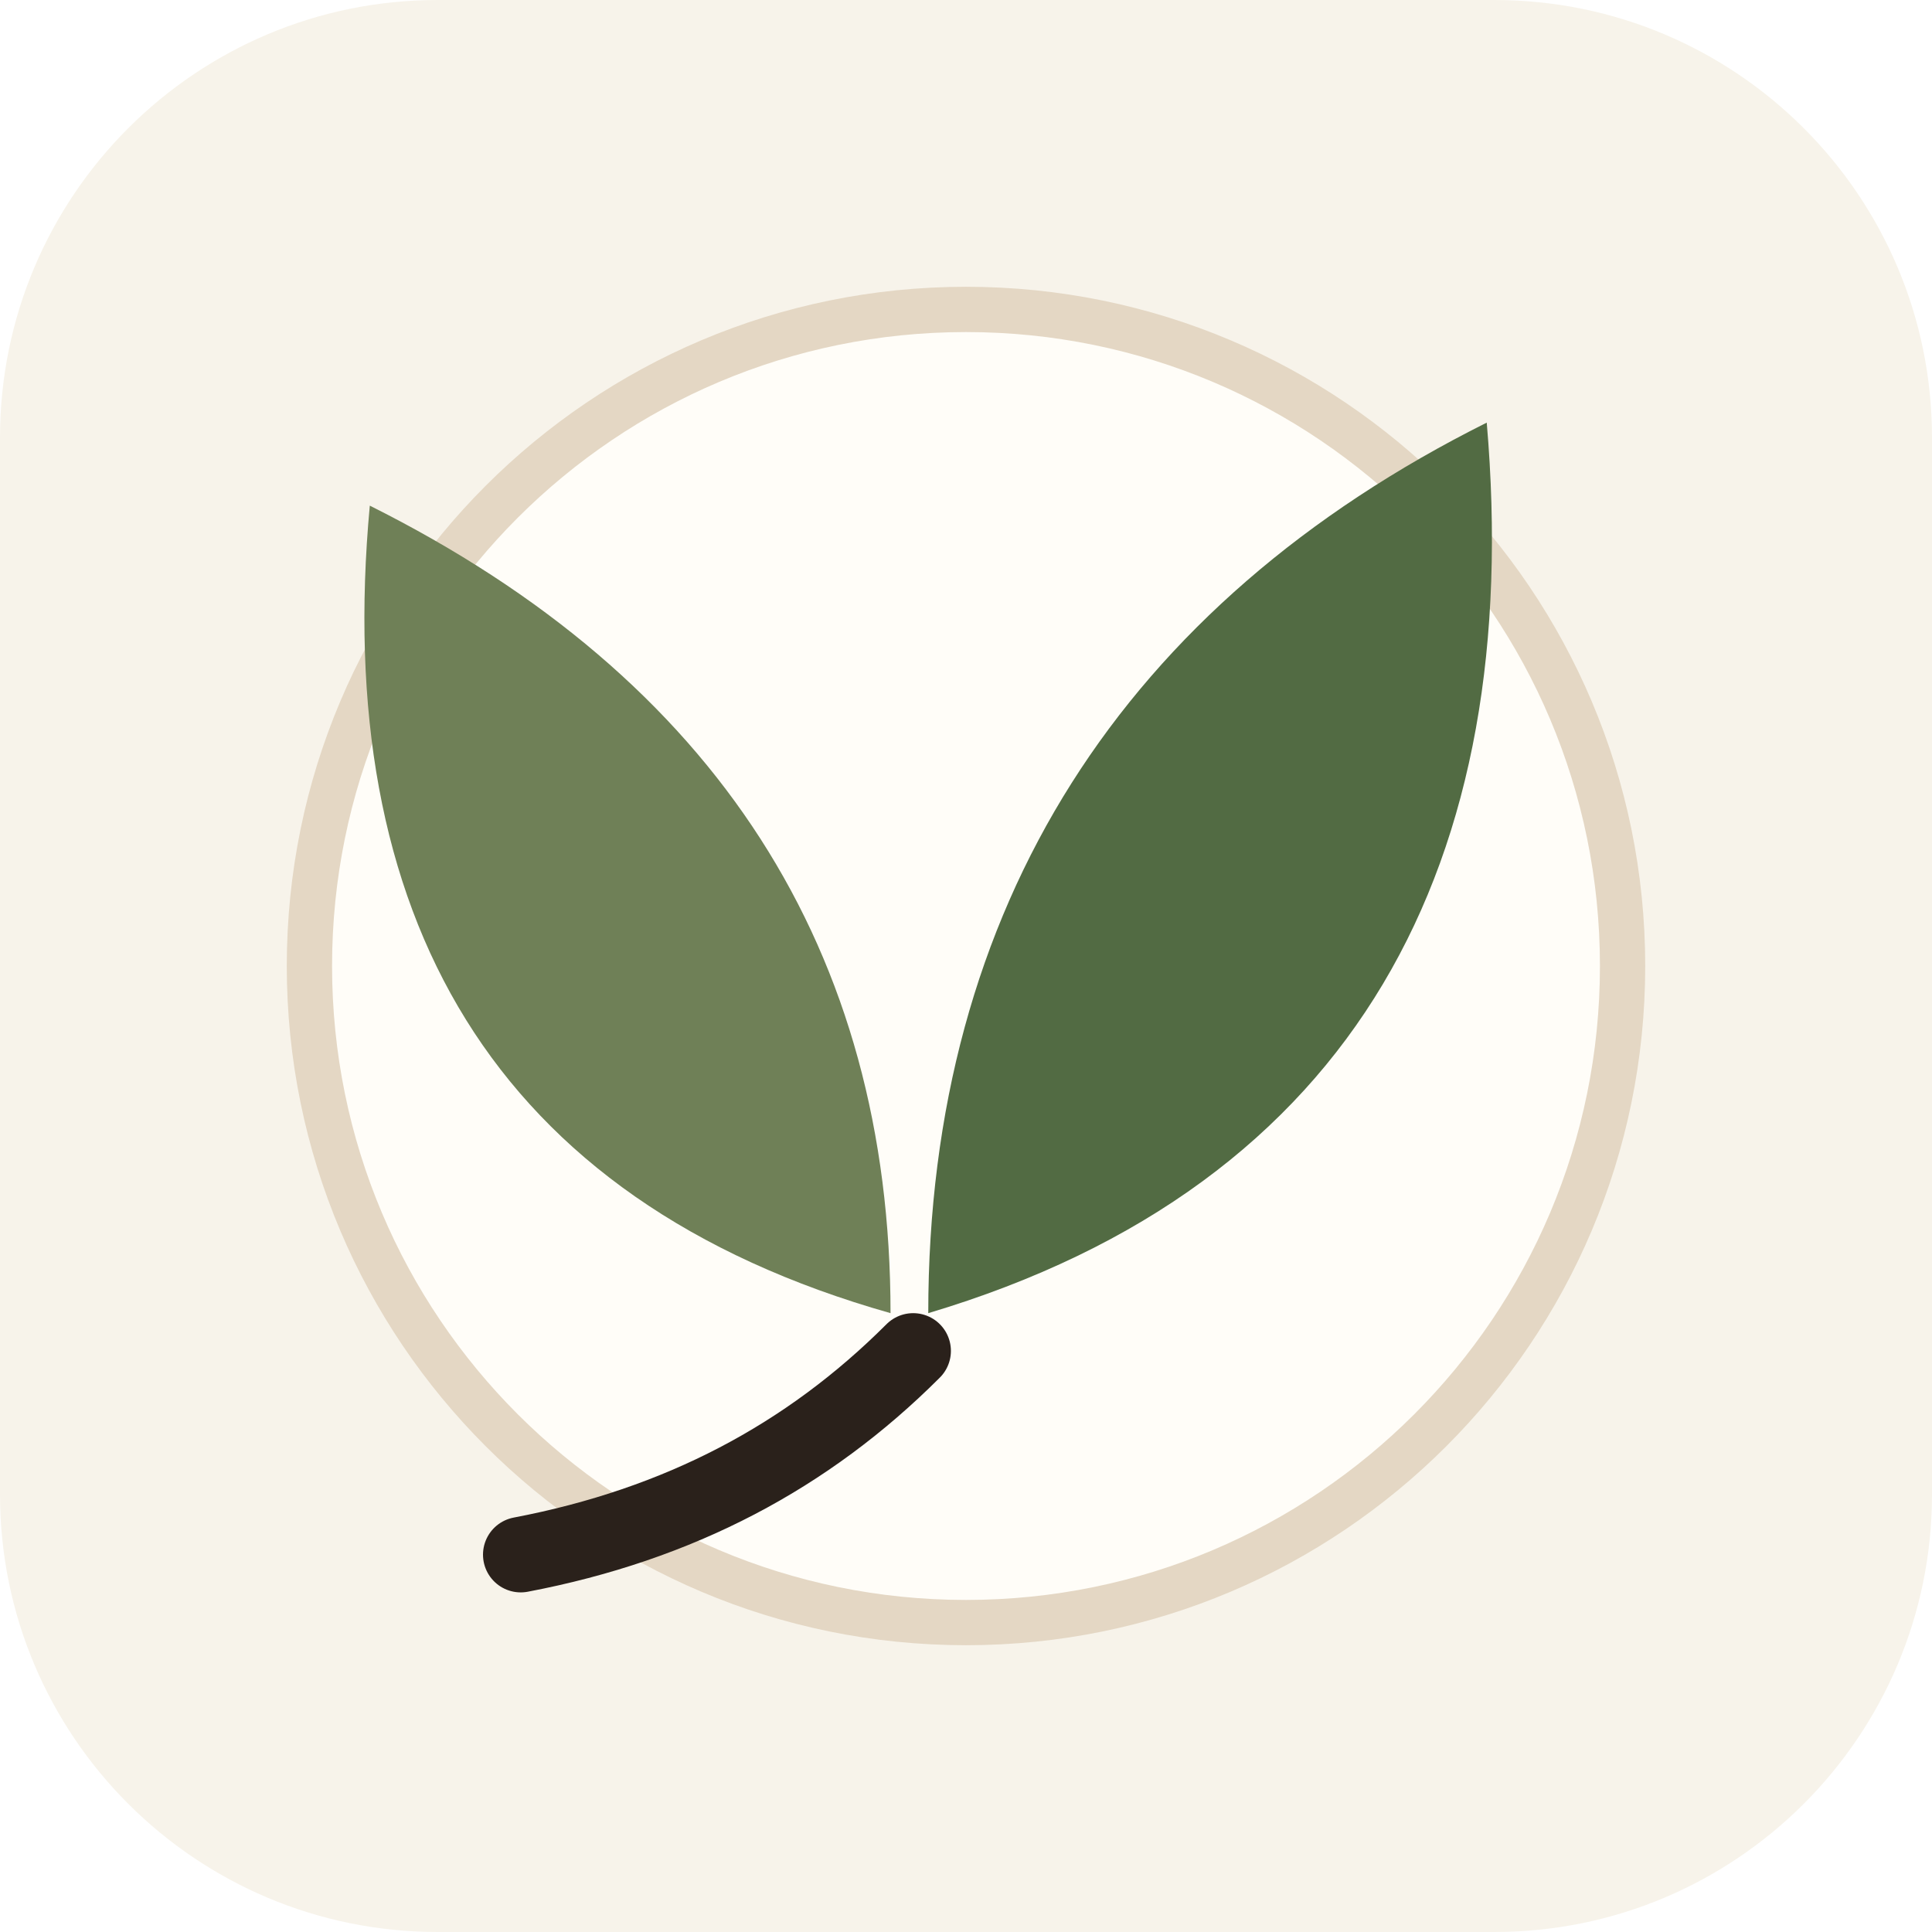
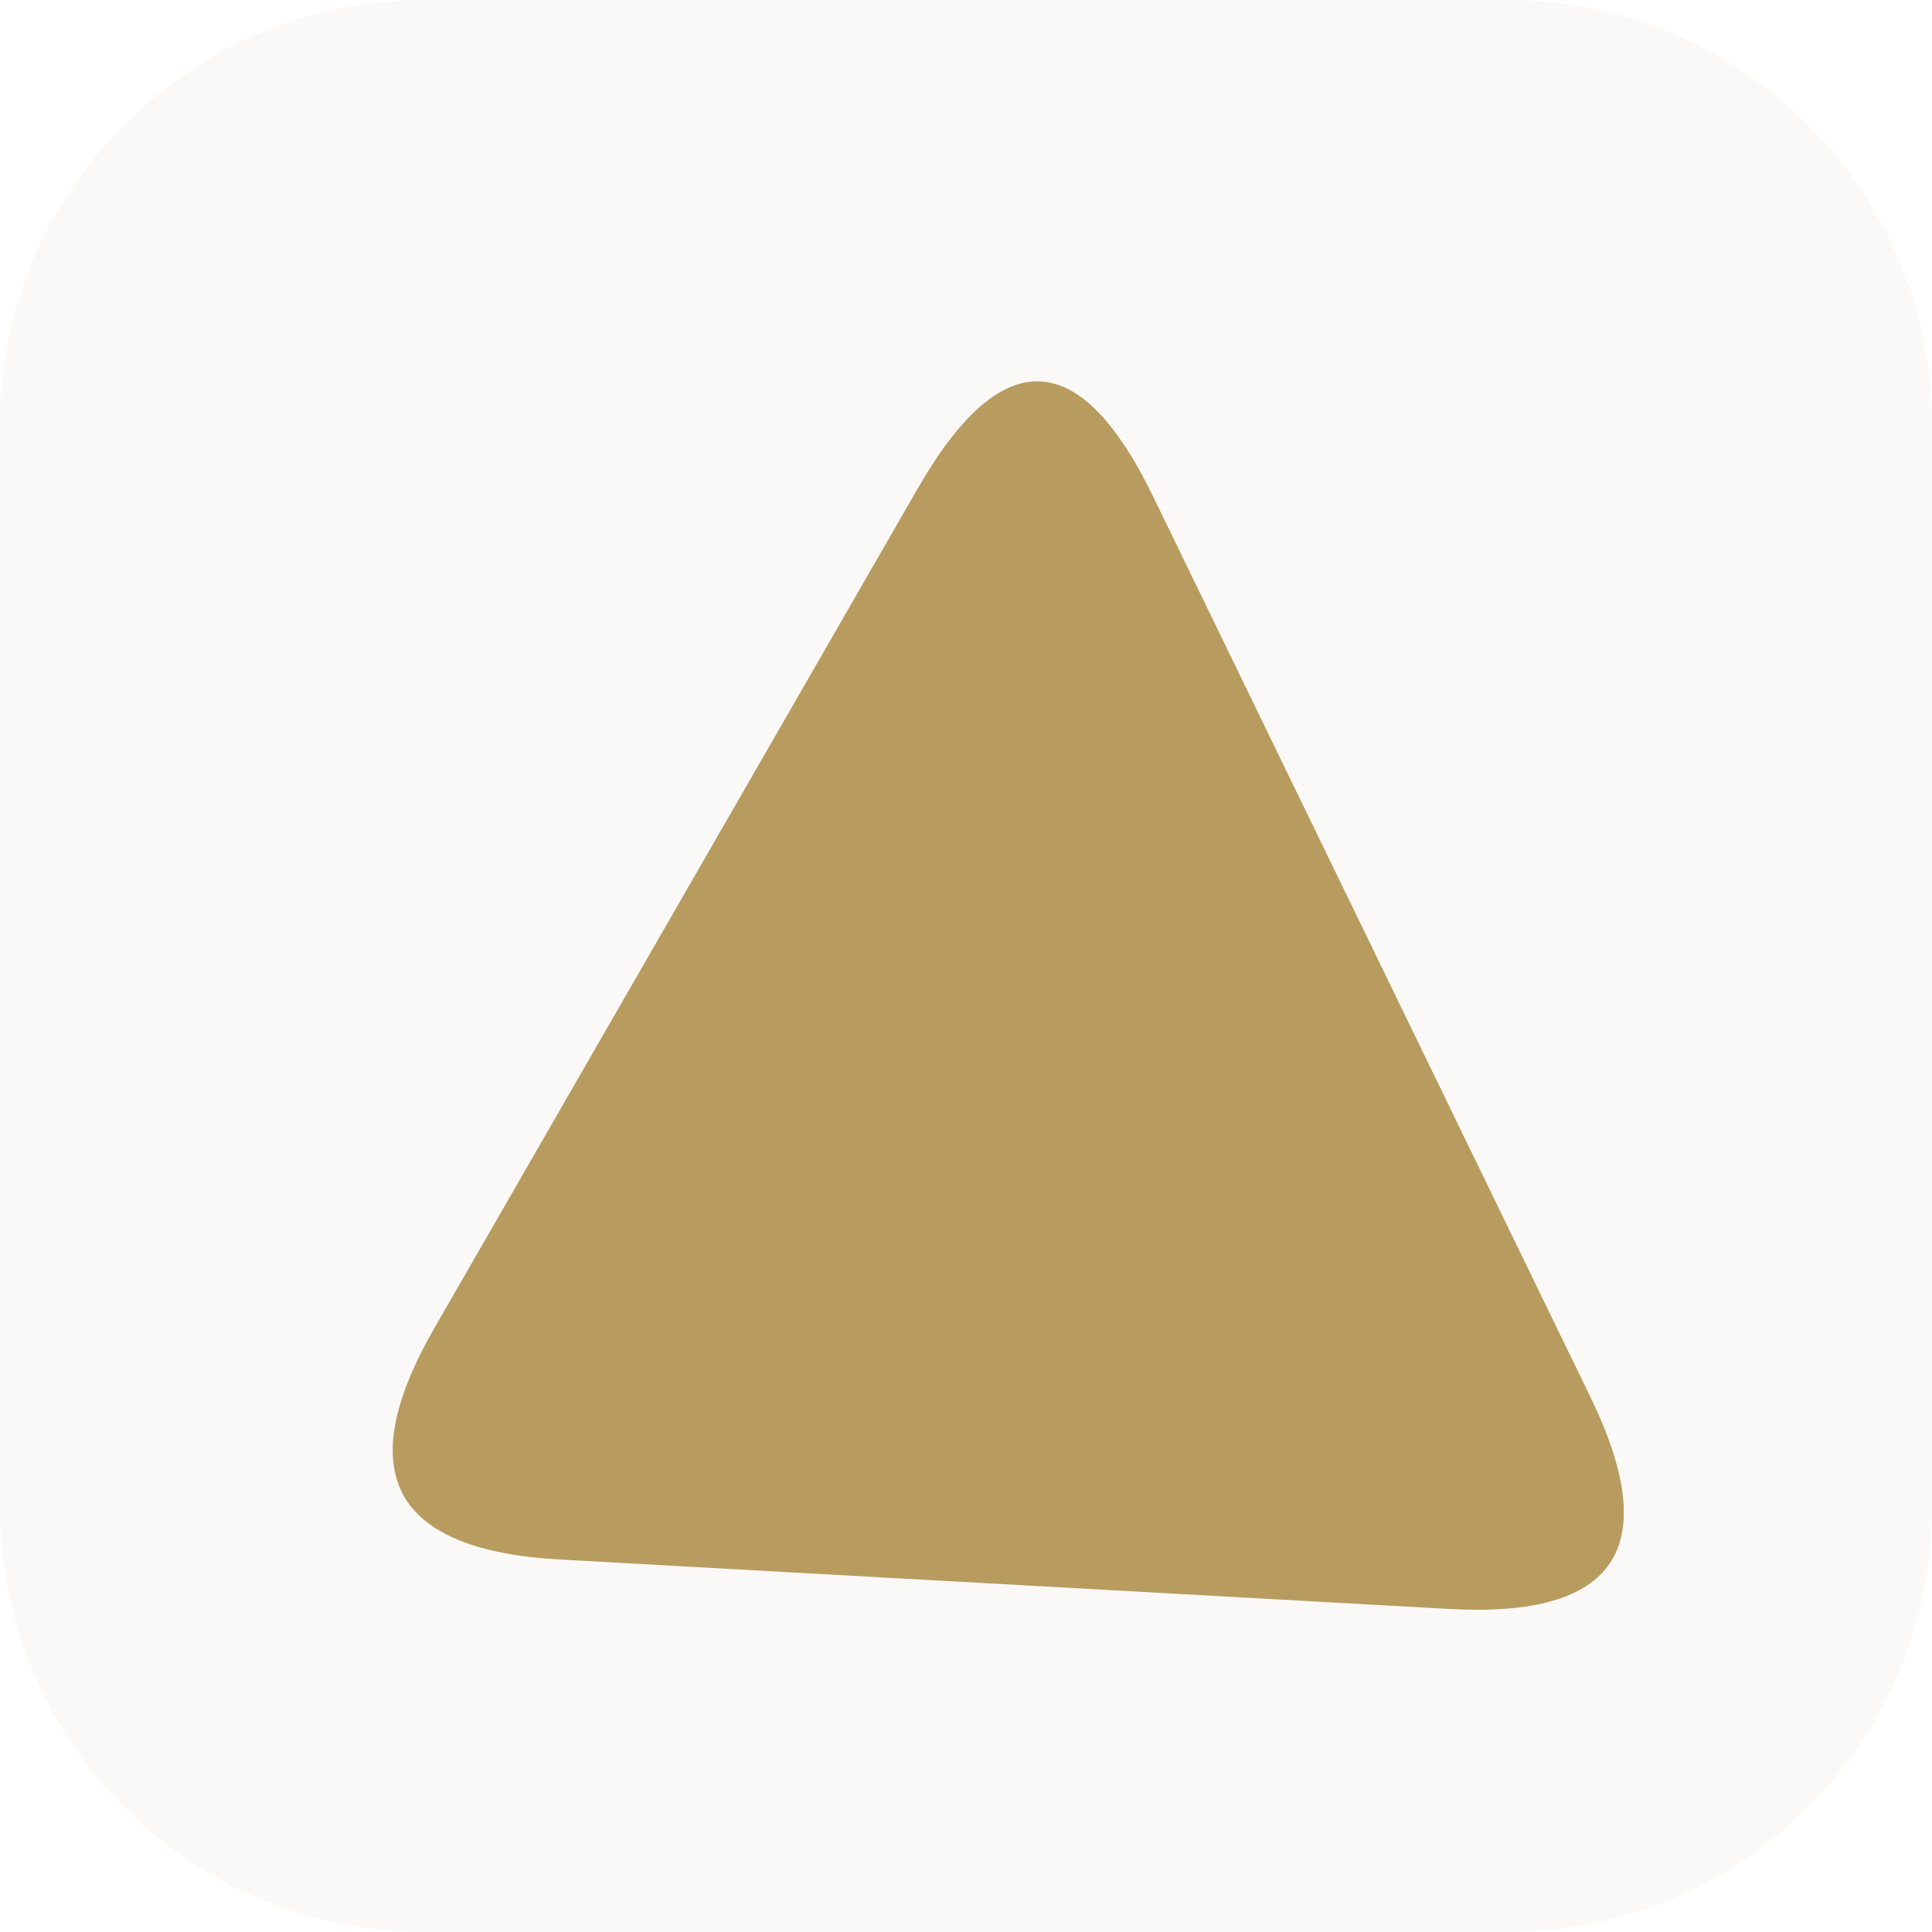
- <svg xmlns="http://www.w3.org/2000/svg" viewBox="0 0 512 512" role="img" aria-labelledby="title">
-   <rect width="512" height="512" rx="116" fill="#F7F3EA" />
-   <circle cx="256" cy="256" r="174" fill="#FFFDF8" stroke="#E4D7C4" stroke-width="12" />
-   <path d="M246 348c0-108 52-188 148-236 10 116-34 202-148 236Z" fill="#526B43" />
-   <path d="M236 348c0-96-46-168-138-214-10 108 32 184 138 214Z" fill="#6F8057" />
-   <path d="M242 358c-28 28-62 46-104 54" fill="none" stroke="#2A211B" stroke-width="20" stroke-linecap="round" />
+ <svg xmlns="http://www.w3.org/2000/svg" viewBox="0 0 100 100" role="img" aria-labelledby="title">
+   <rect width="100" height="100" rx="22" fill="#FAF9F7" />
+   <path d="M 47.51 25.27 Q 54 14 59.68 25.69 L 82.32 72.31 Q 88 84 75.02 83.28 L 28.98 80.72 Q 16 80 22.49 68.73 Z" fill="#B89B5E" />
</svg>
